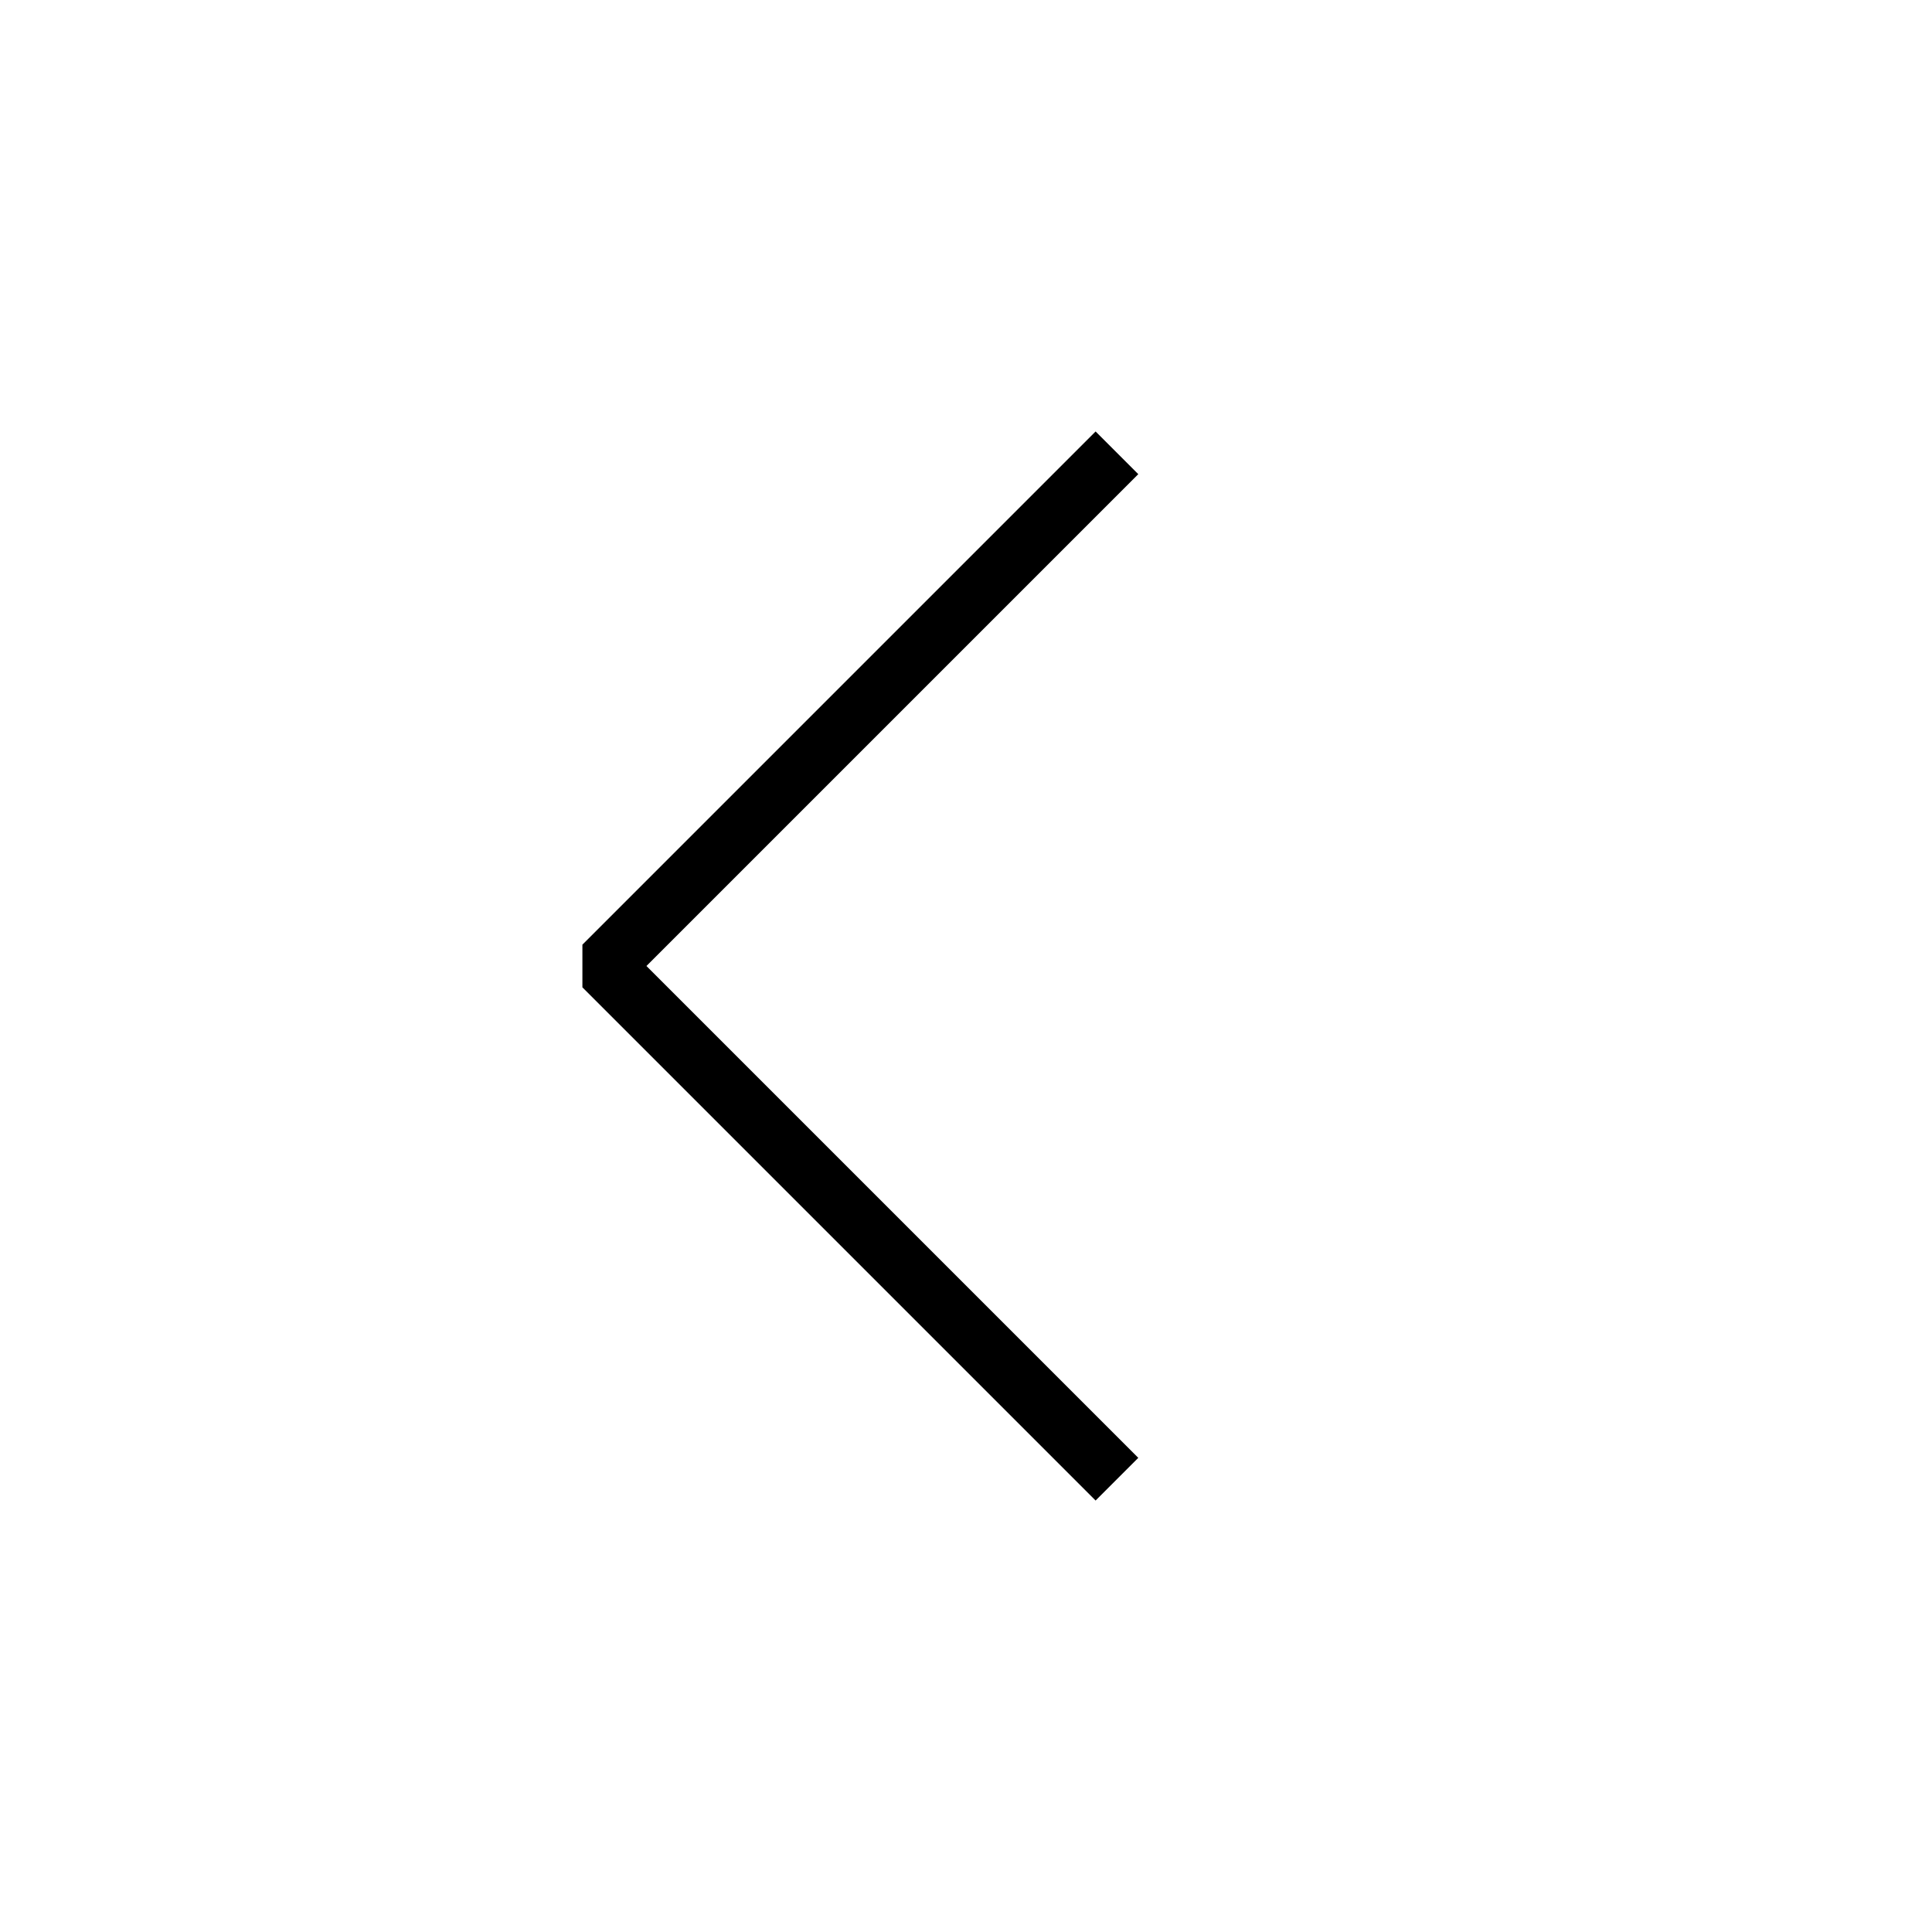
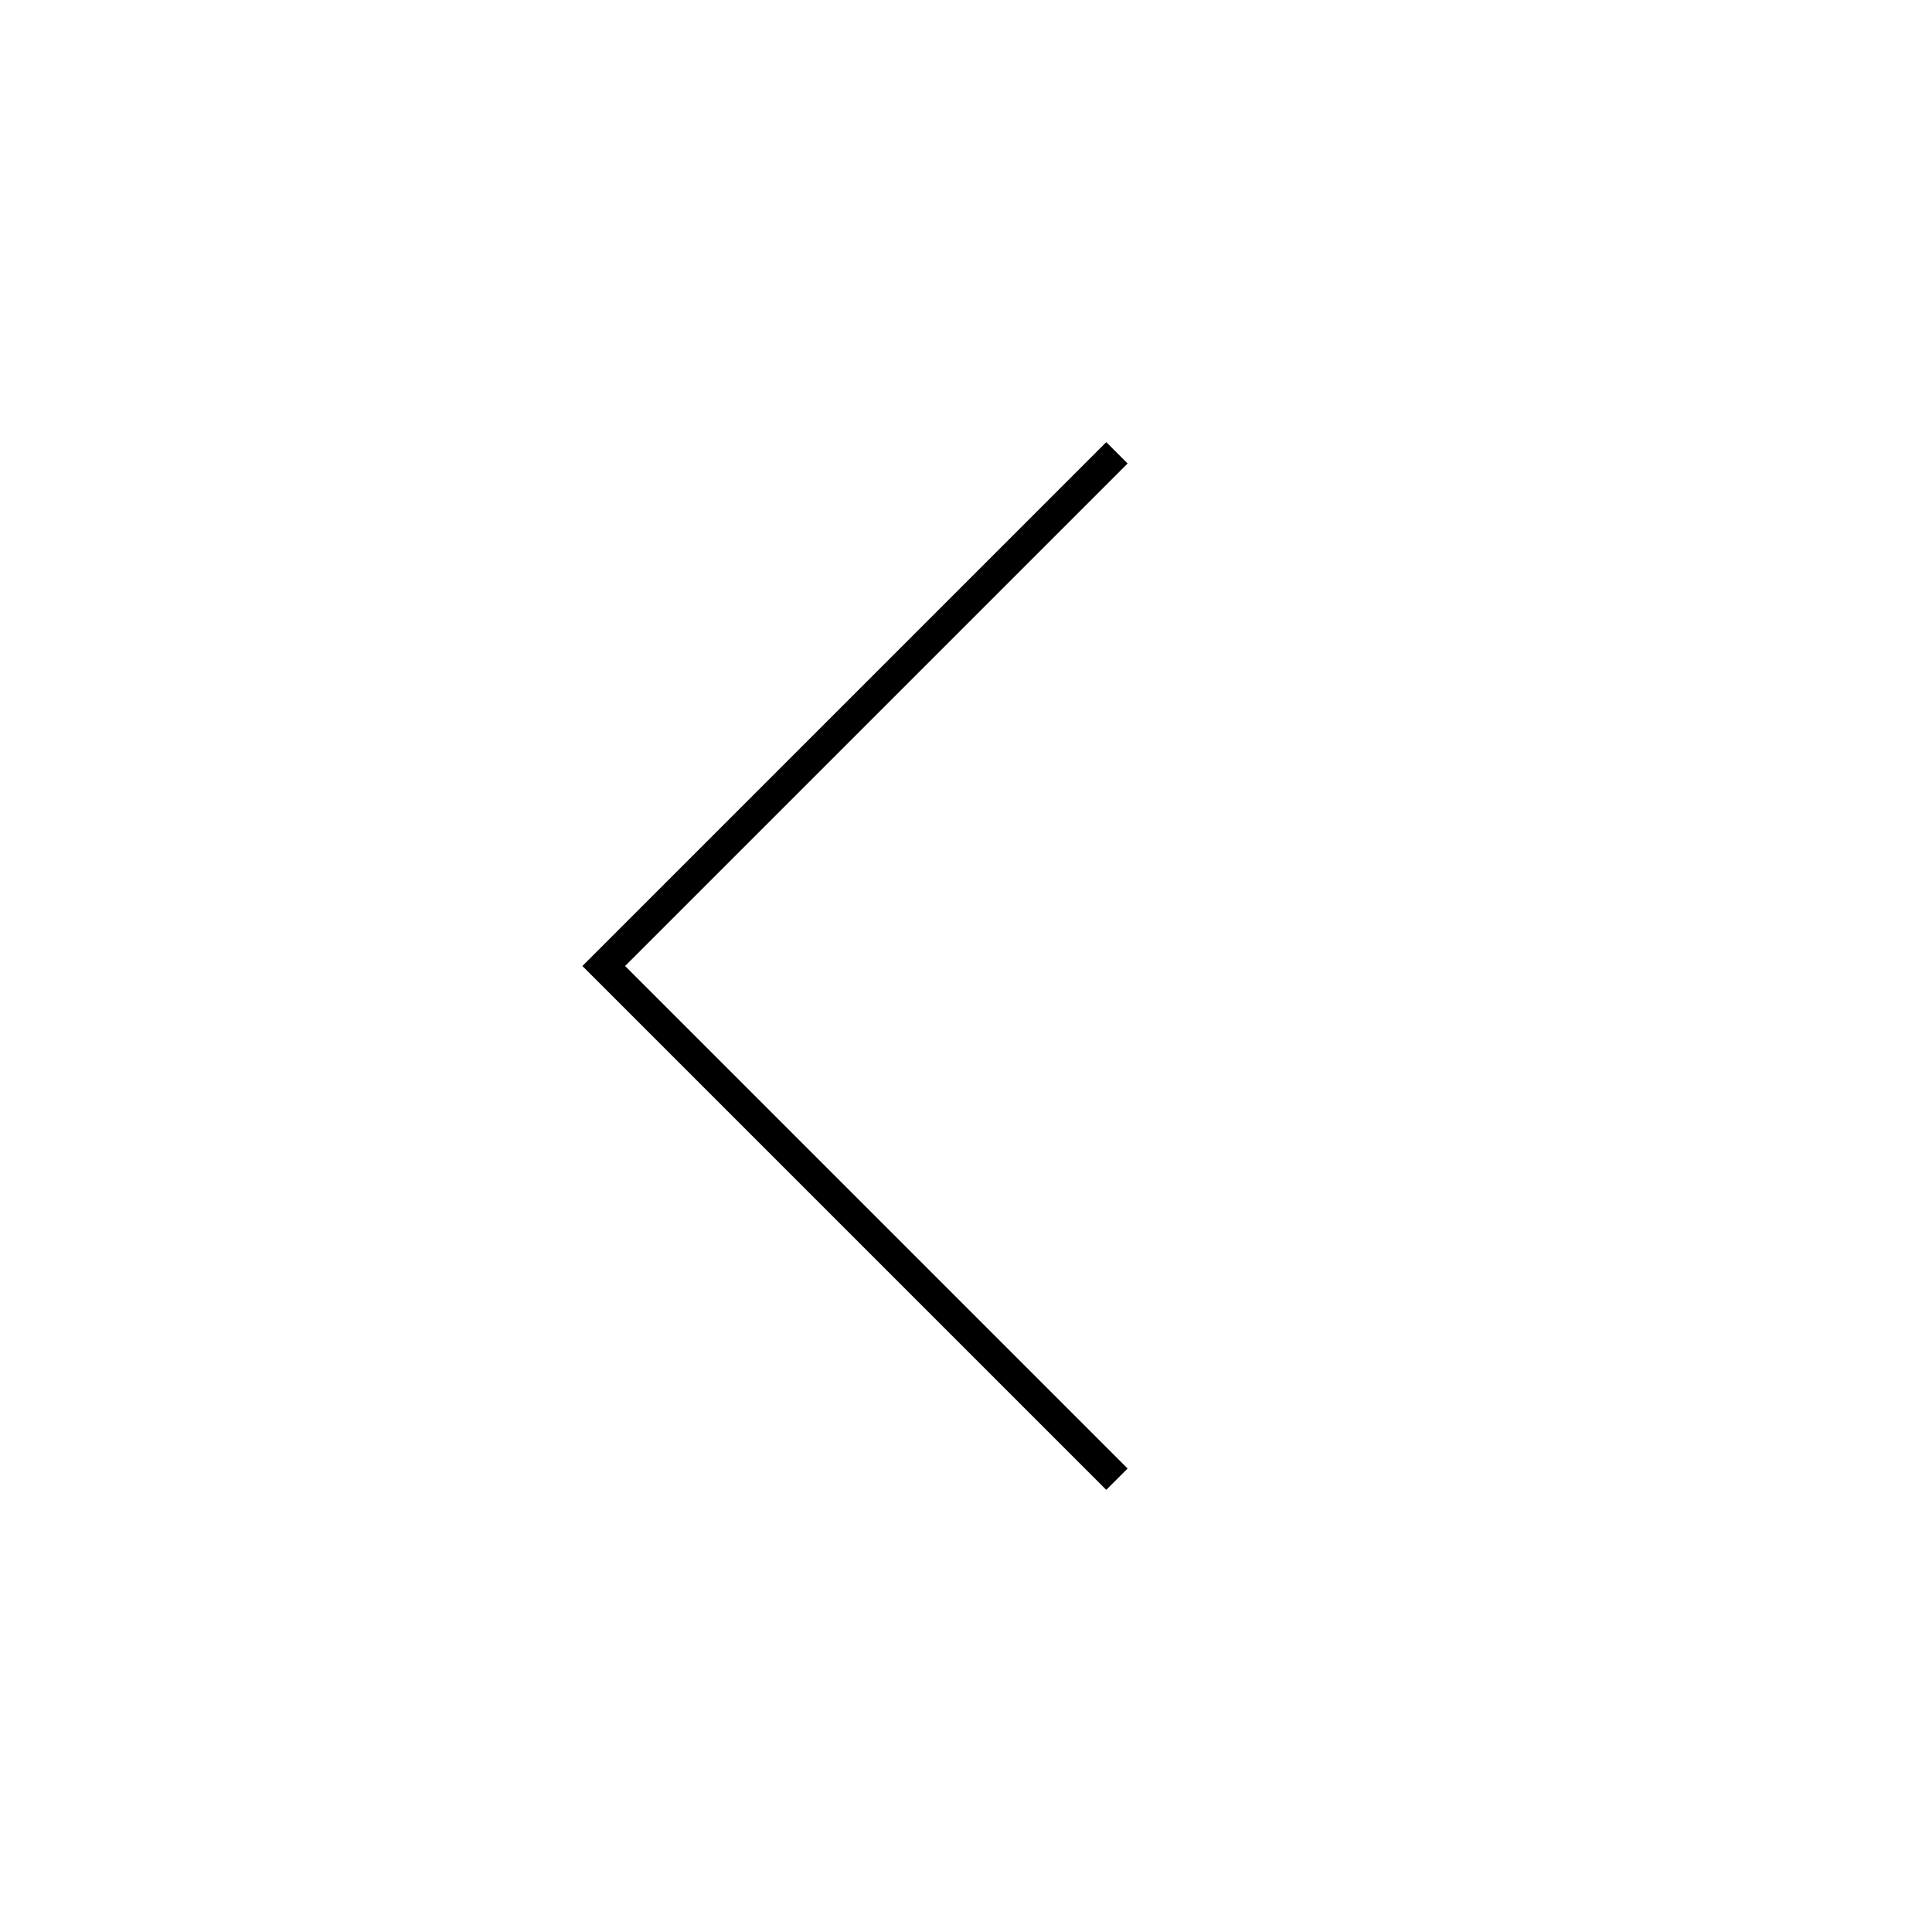
<svg xmlns="http://www.w3.org/2000/svg" version="1.1" id="Layer_1" x="0px" y="0px" width="64px" height="64px" viewBox="0 0 64 64" enable-background="new 0 0 64 64" xml:space="preserve">
  <g>
-     <polyline fill="none" stroke="#000000" stroke-width="2" stroke-linejoin="bevel" stroke-miterlimit="10" points="37,15 20,32    37,49  " />
+     <polyline fill="none" stroke="#000000" strokeWidth="2" strokeLinejoin="bevel" stroke-miterlimit="10" points="37,15 20,32    37,49  " />
  </g>
</svg>
